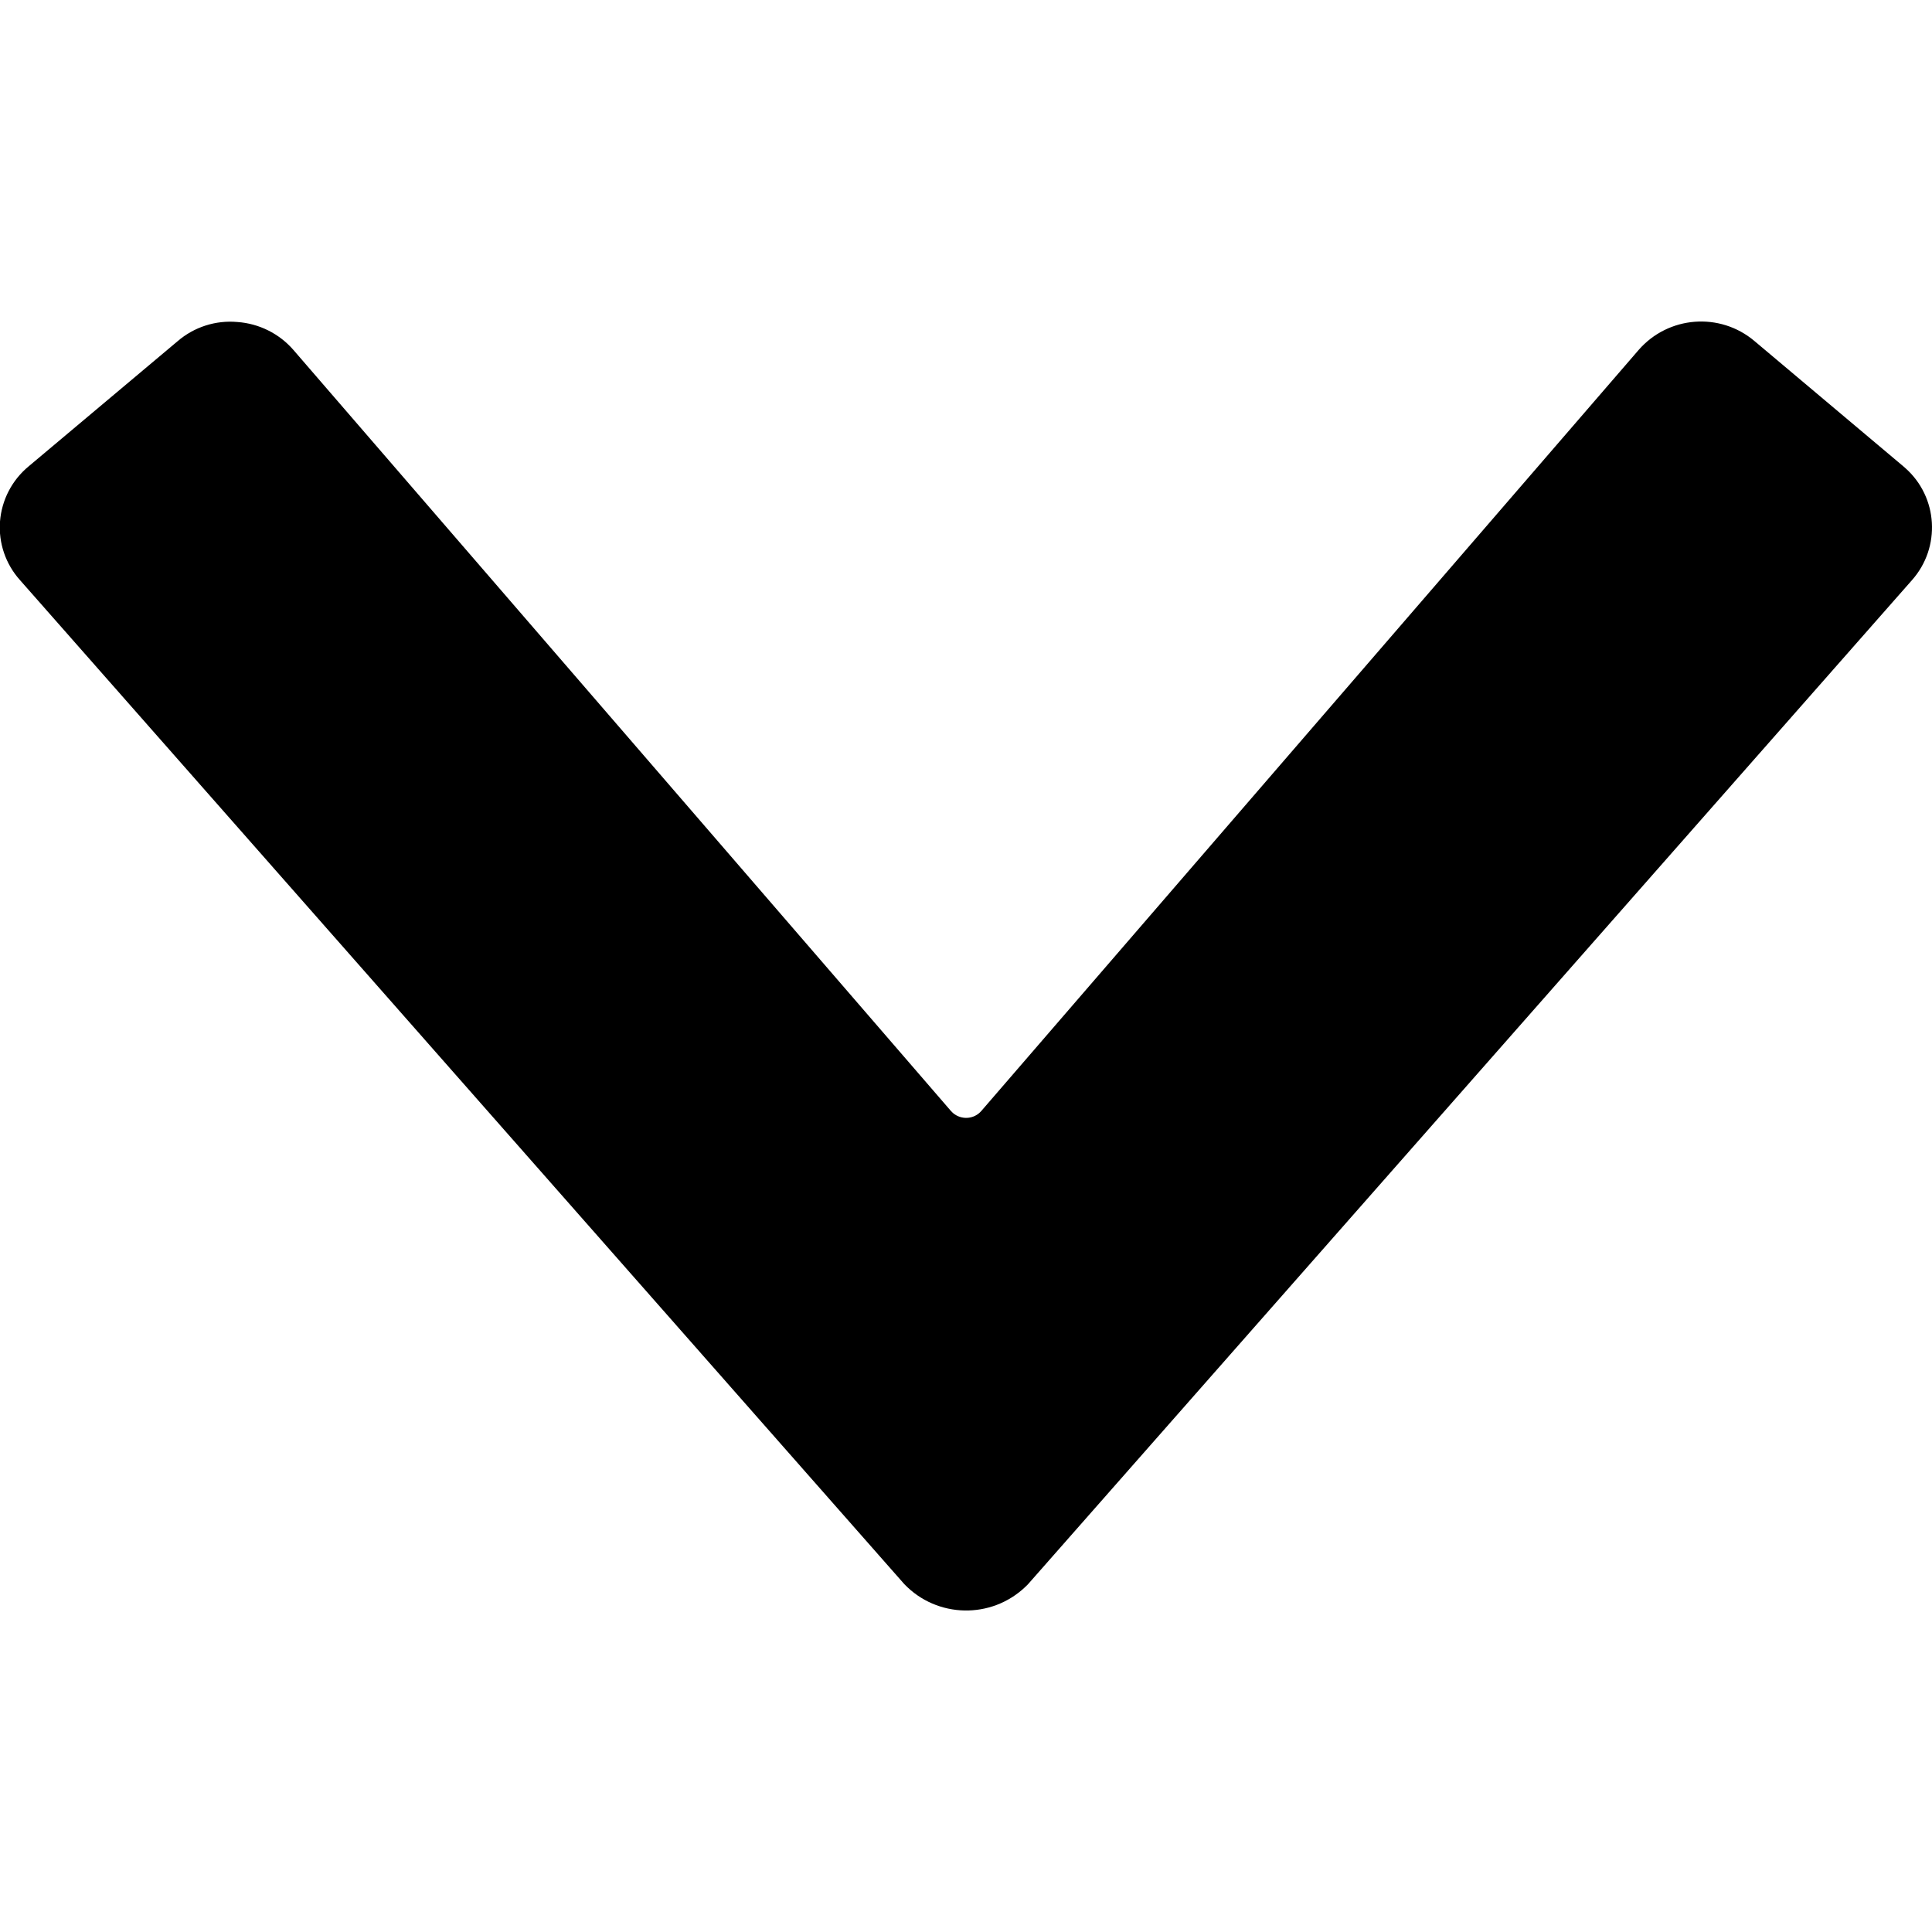
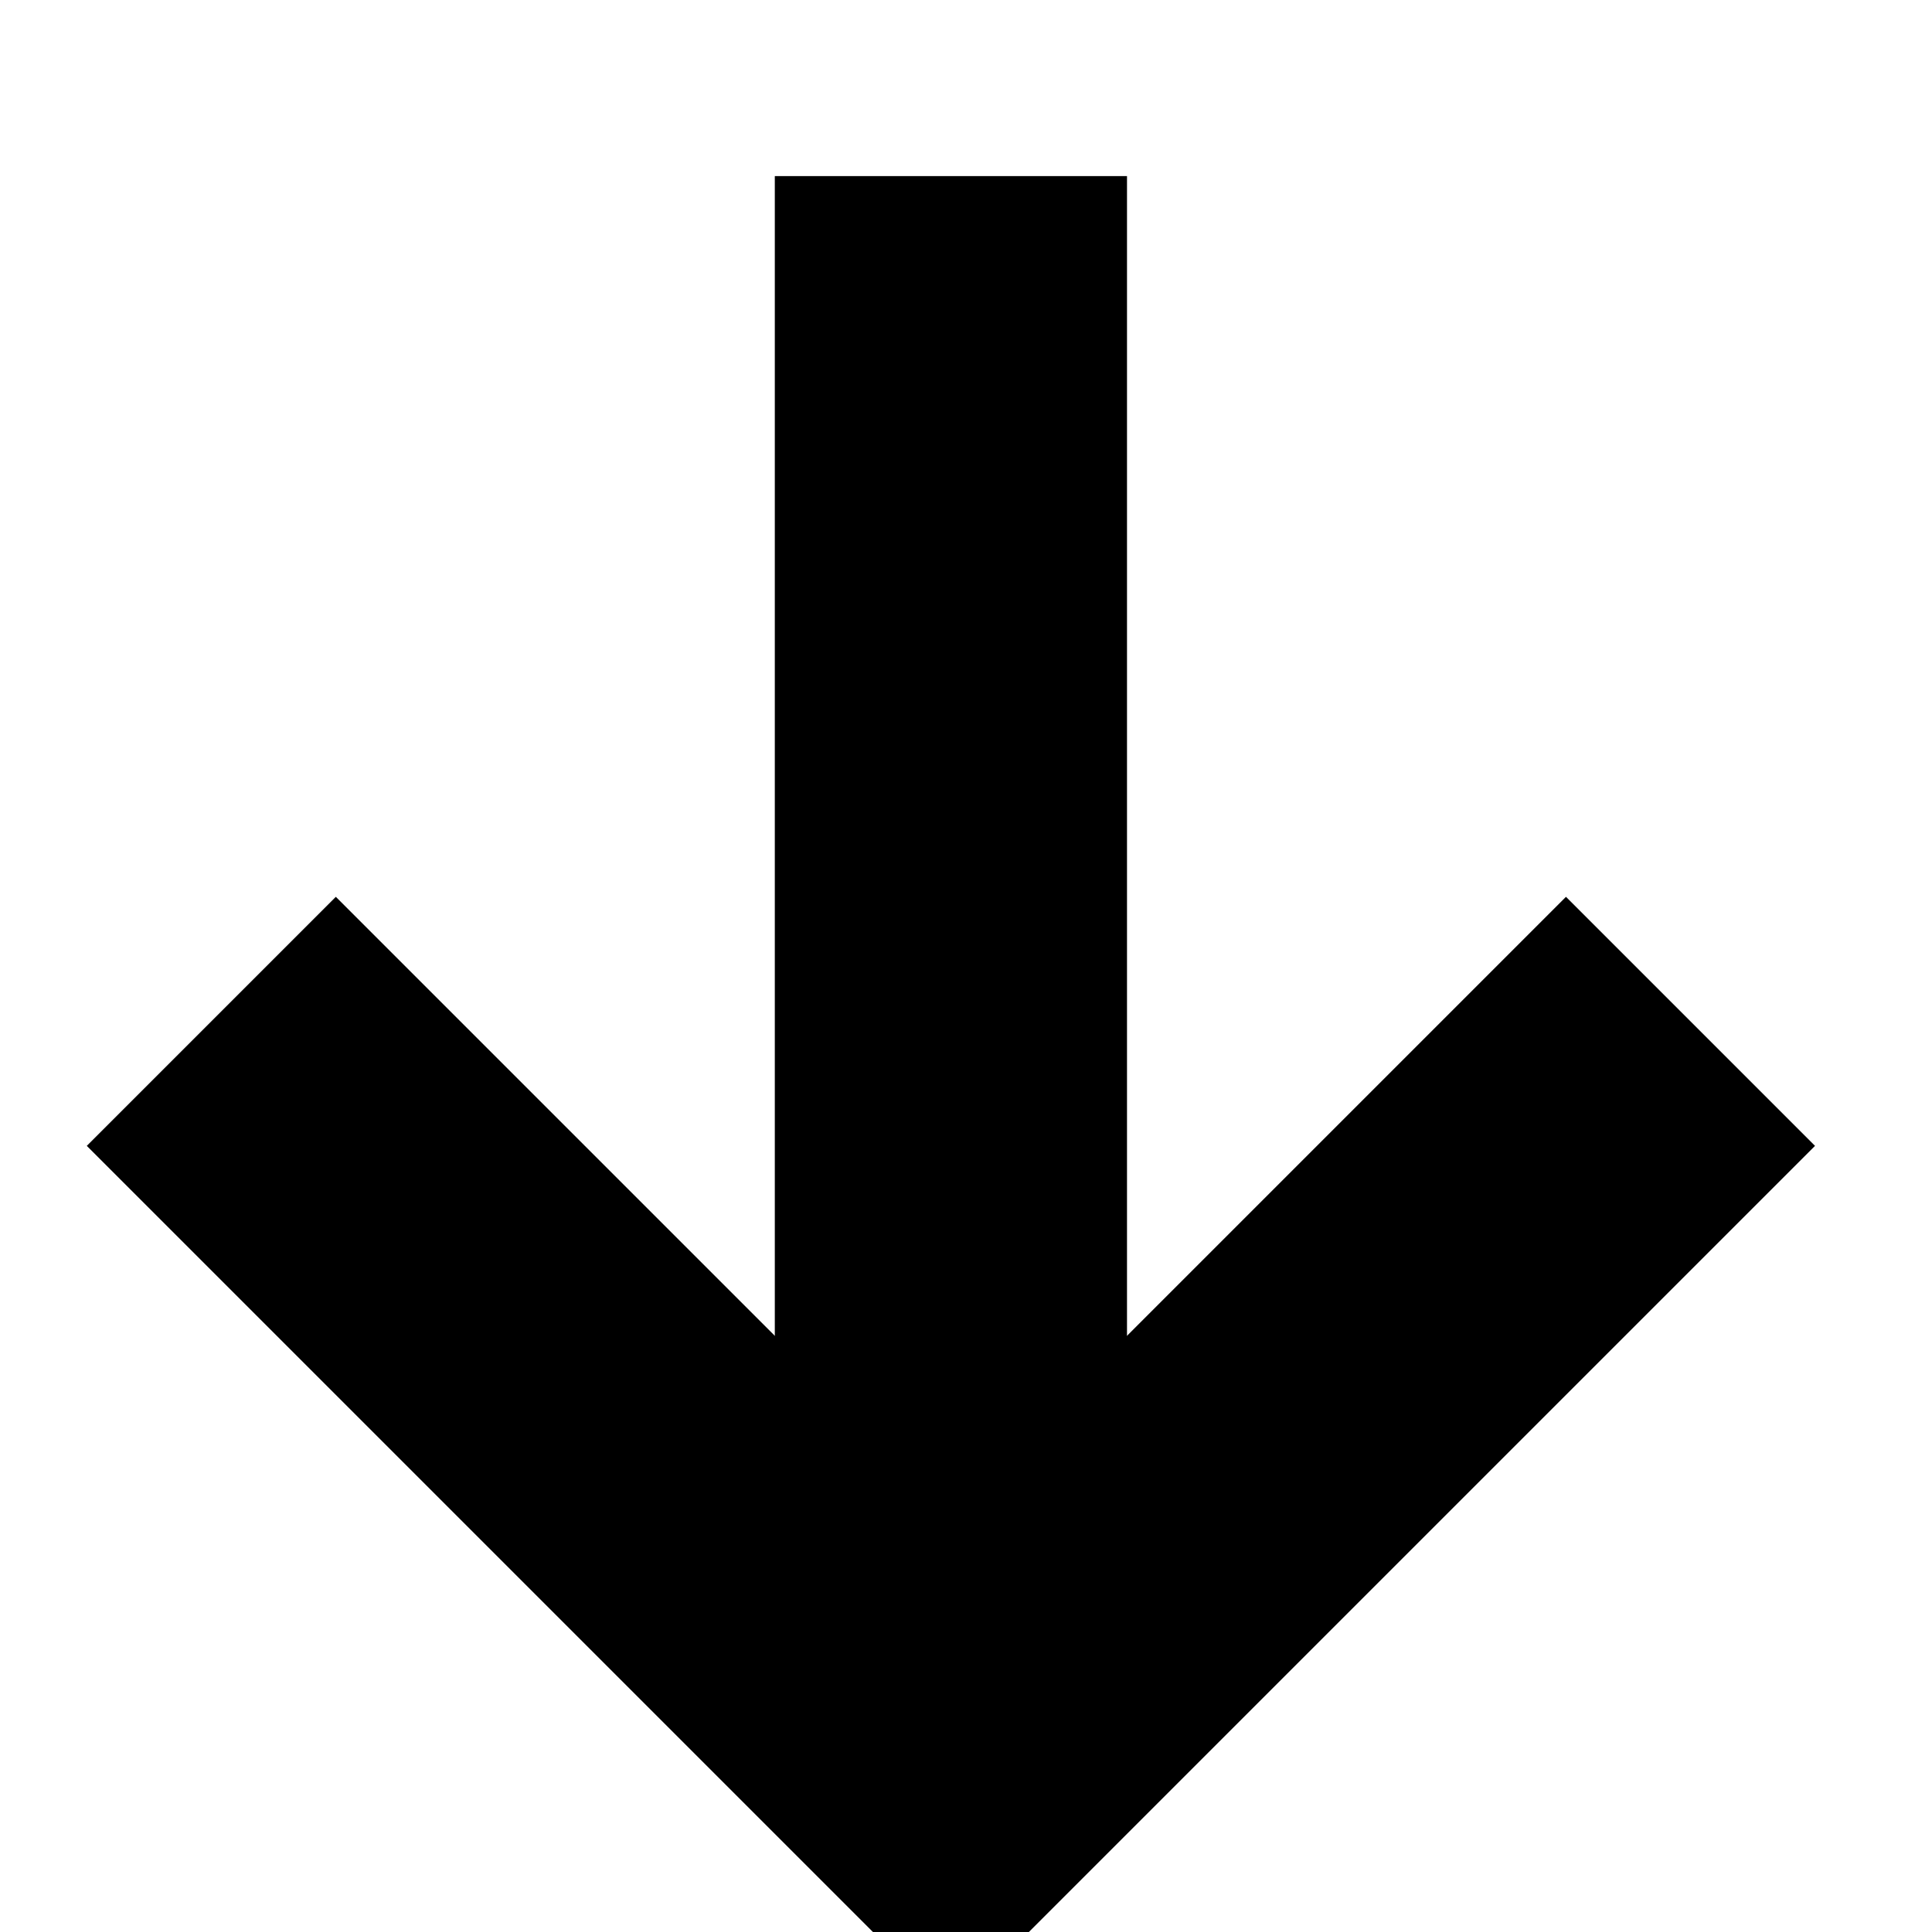
- <svg xmlns="http://www.w3.org/2000/svg" version="1.1" viewBox="0 0 24 24" height="24" width="24">
-   <g transform="matrix(1,0,0,1,0,0)">
-     <path d="M0.249,7.207l10.984,12.471l0,0c0.407,0.425,1.082,0.439,1.507,0.032c0.011-0.01,0.021-0.021,0.032-0.032L23.751,7.207 c0.362-0.408,0.325-1.032-0.083-1.393C23.66,5.807,23.652,5.8,23.644,5.793l-1.85-1.557c-0.429-0.362-1.069-0.312-1.438,0.111 L12.191,13.8c-0.09,0.105-0.248,0.116-0.353,0.026c-0.009-0.008-0.018-0.017-0.026-0.026L3.644,4.346 C3.467,4.143,3.217,4.019,2.948,4C2.679,3.976,2.412,4.062,2.207,4.238L0.356,5.793C0.149,5.964,0.021,6.211,0,6.478 C-0.02,6.745,0.07,7.008,0.249,7.207z" stroke="none" stroke-width="0" stroke-linecap="round" stroke-linejoin="round" />
+ <svg xmlns="http://www.w3.org/2000/svg" version="1.1" id="Layer_1" x="0px" y="0px" viewBox="0 0 32 32" enable-background="new 0 0 32 32" xml:space="preserve">
+   <g transform="matrix(5.833333,0,0,5.833333,0,0)">
+     <path fill="none" stroke="#000000" stroke-miterlimit="10" d="M2.7,0.5v4.6" />
+     <path fill="none" stroke="#000000" stroke-miterlimit="10" d="M0.6,2.9L2.7,5l2.1-2.1" />
  </g>
</svg>
